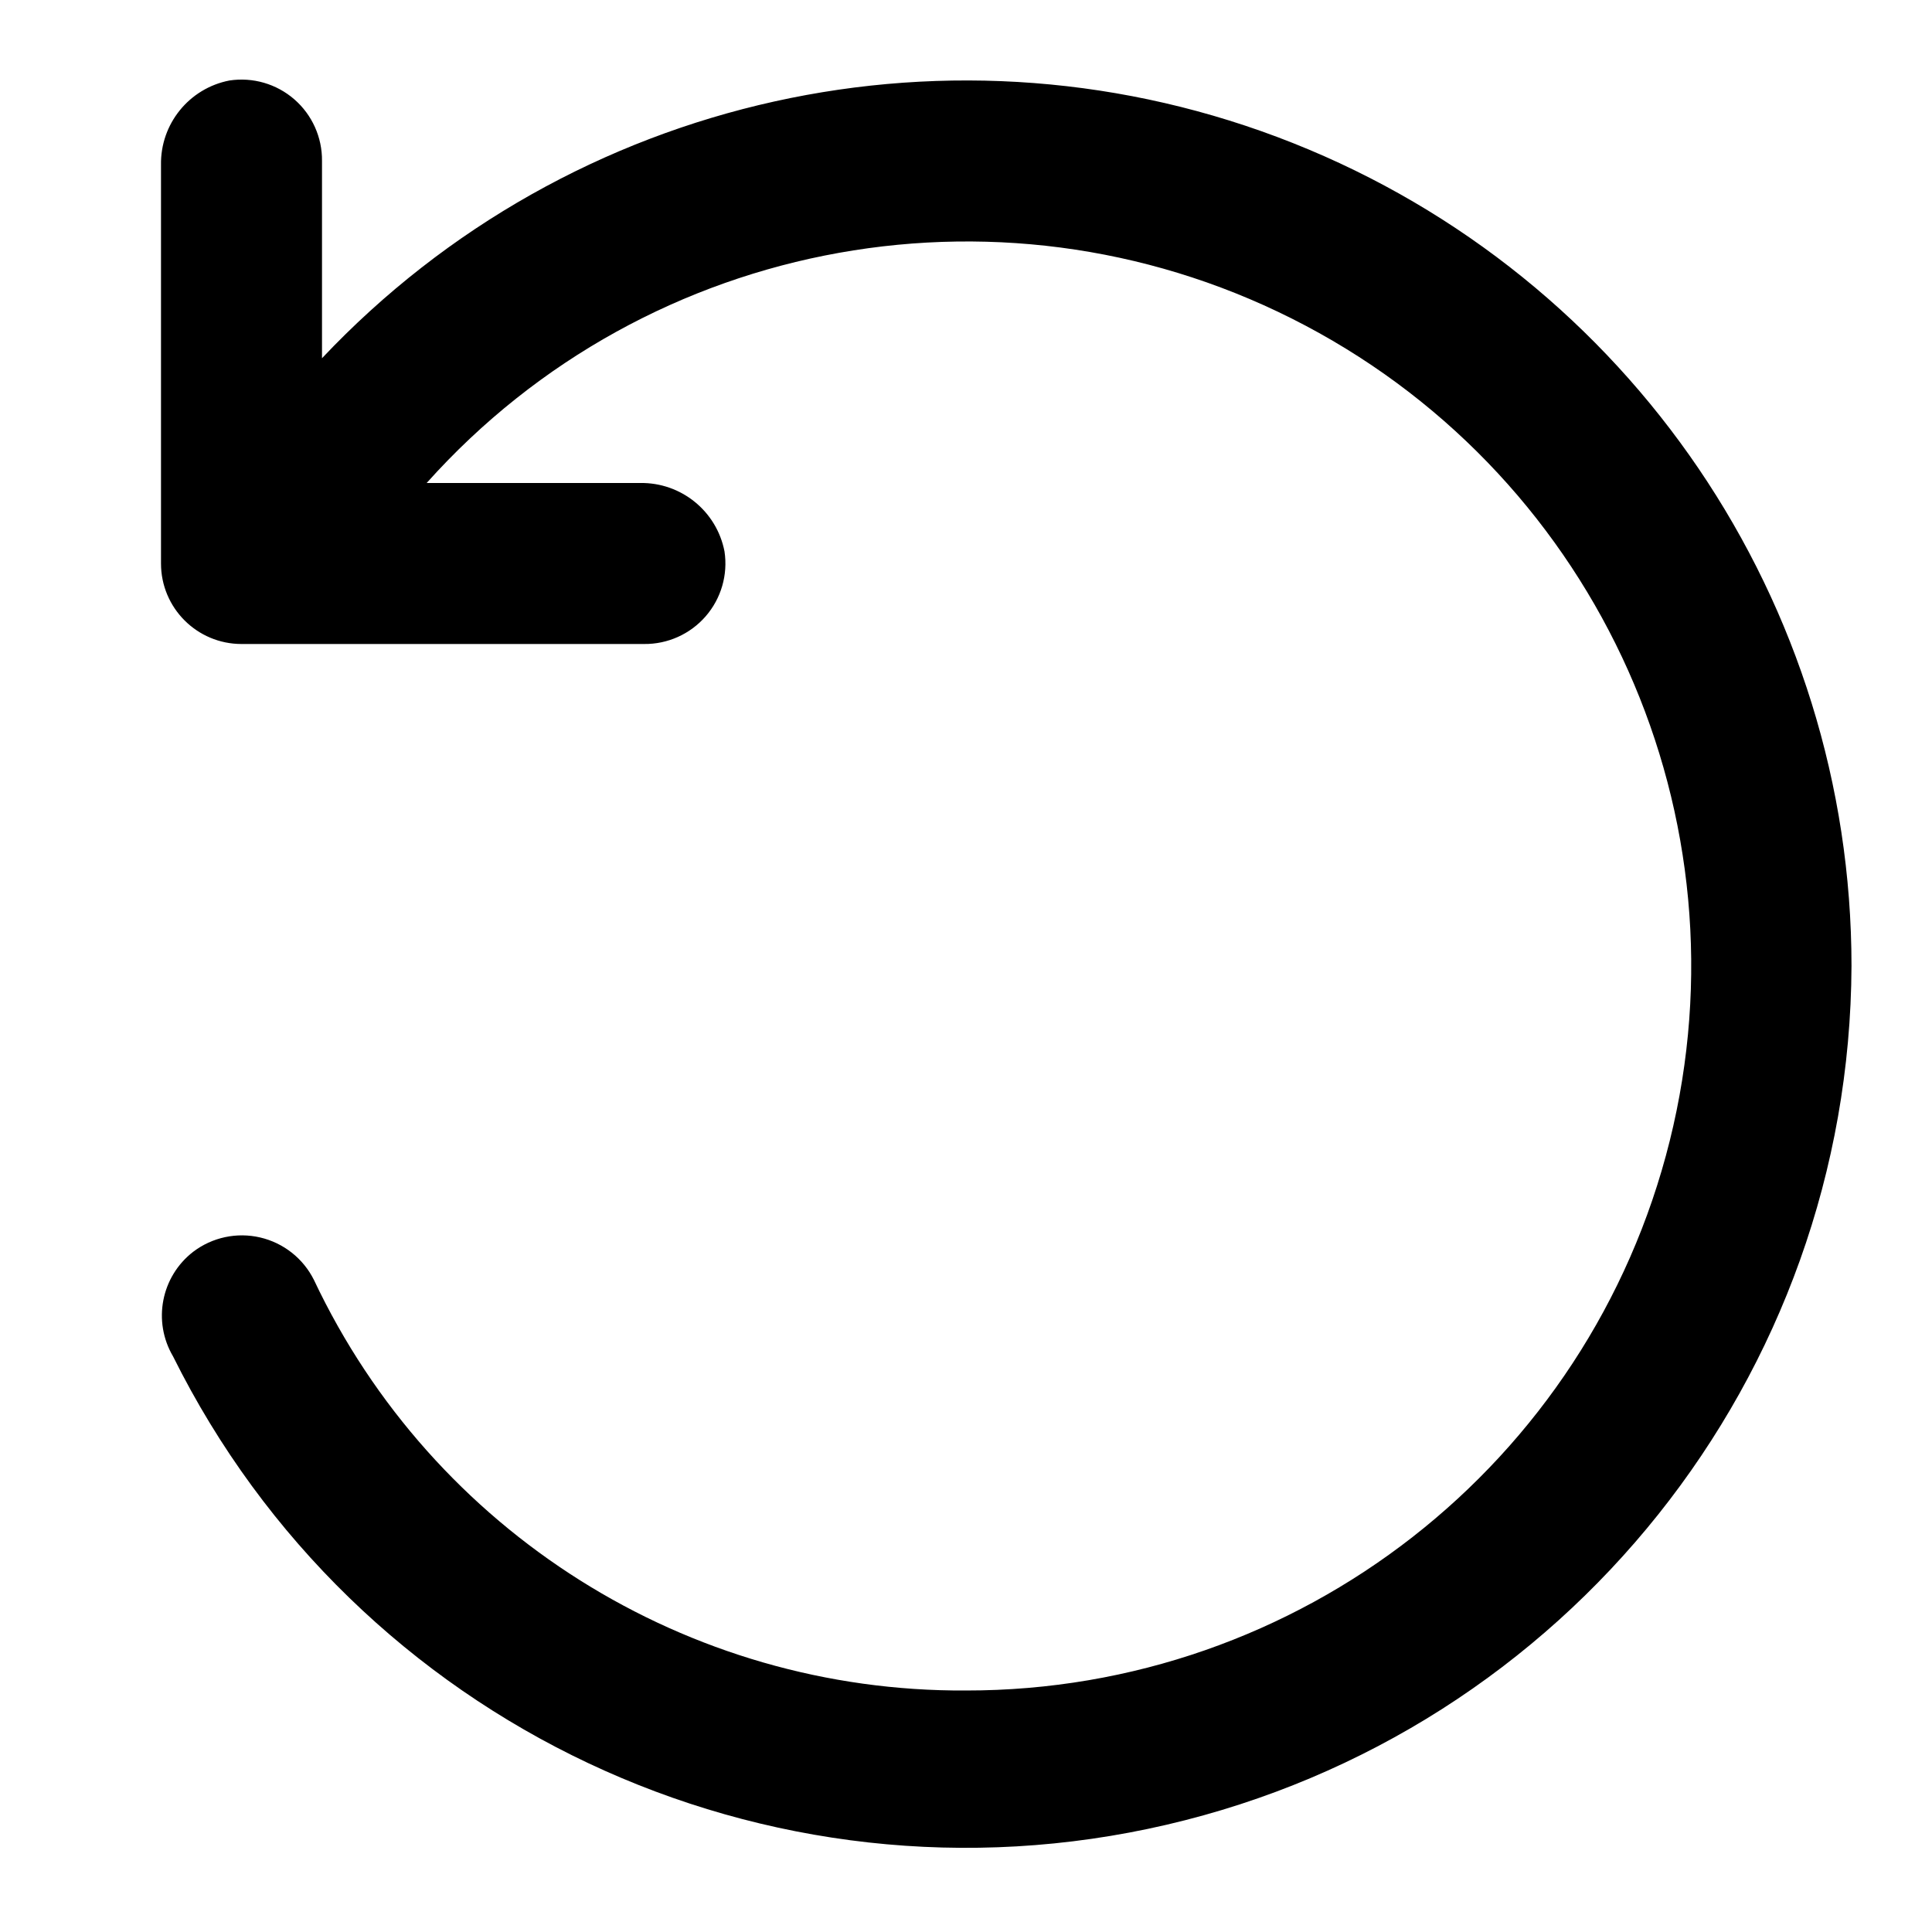
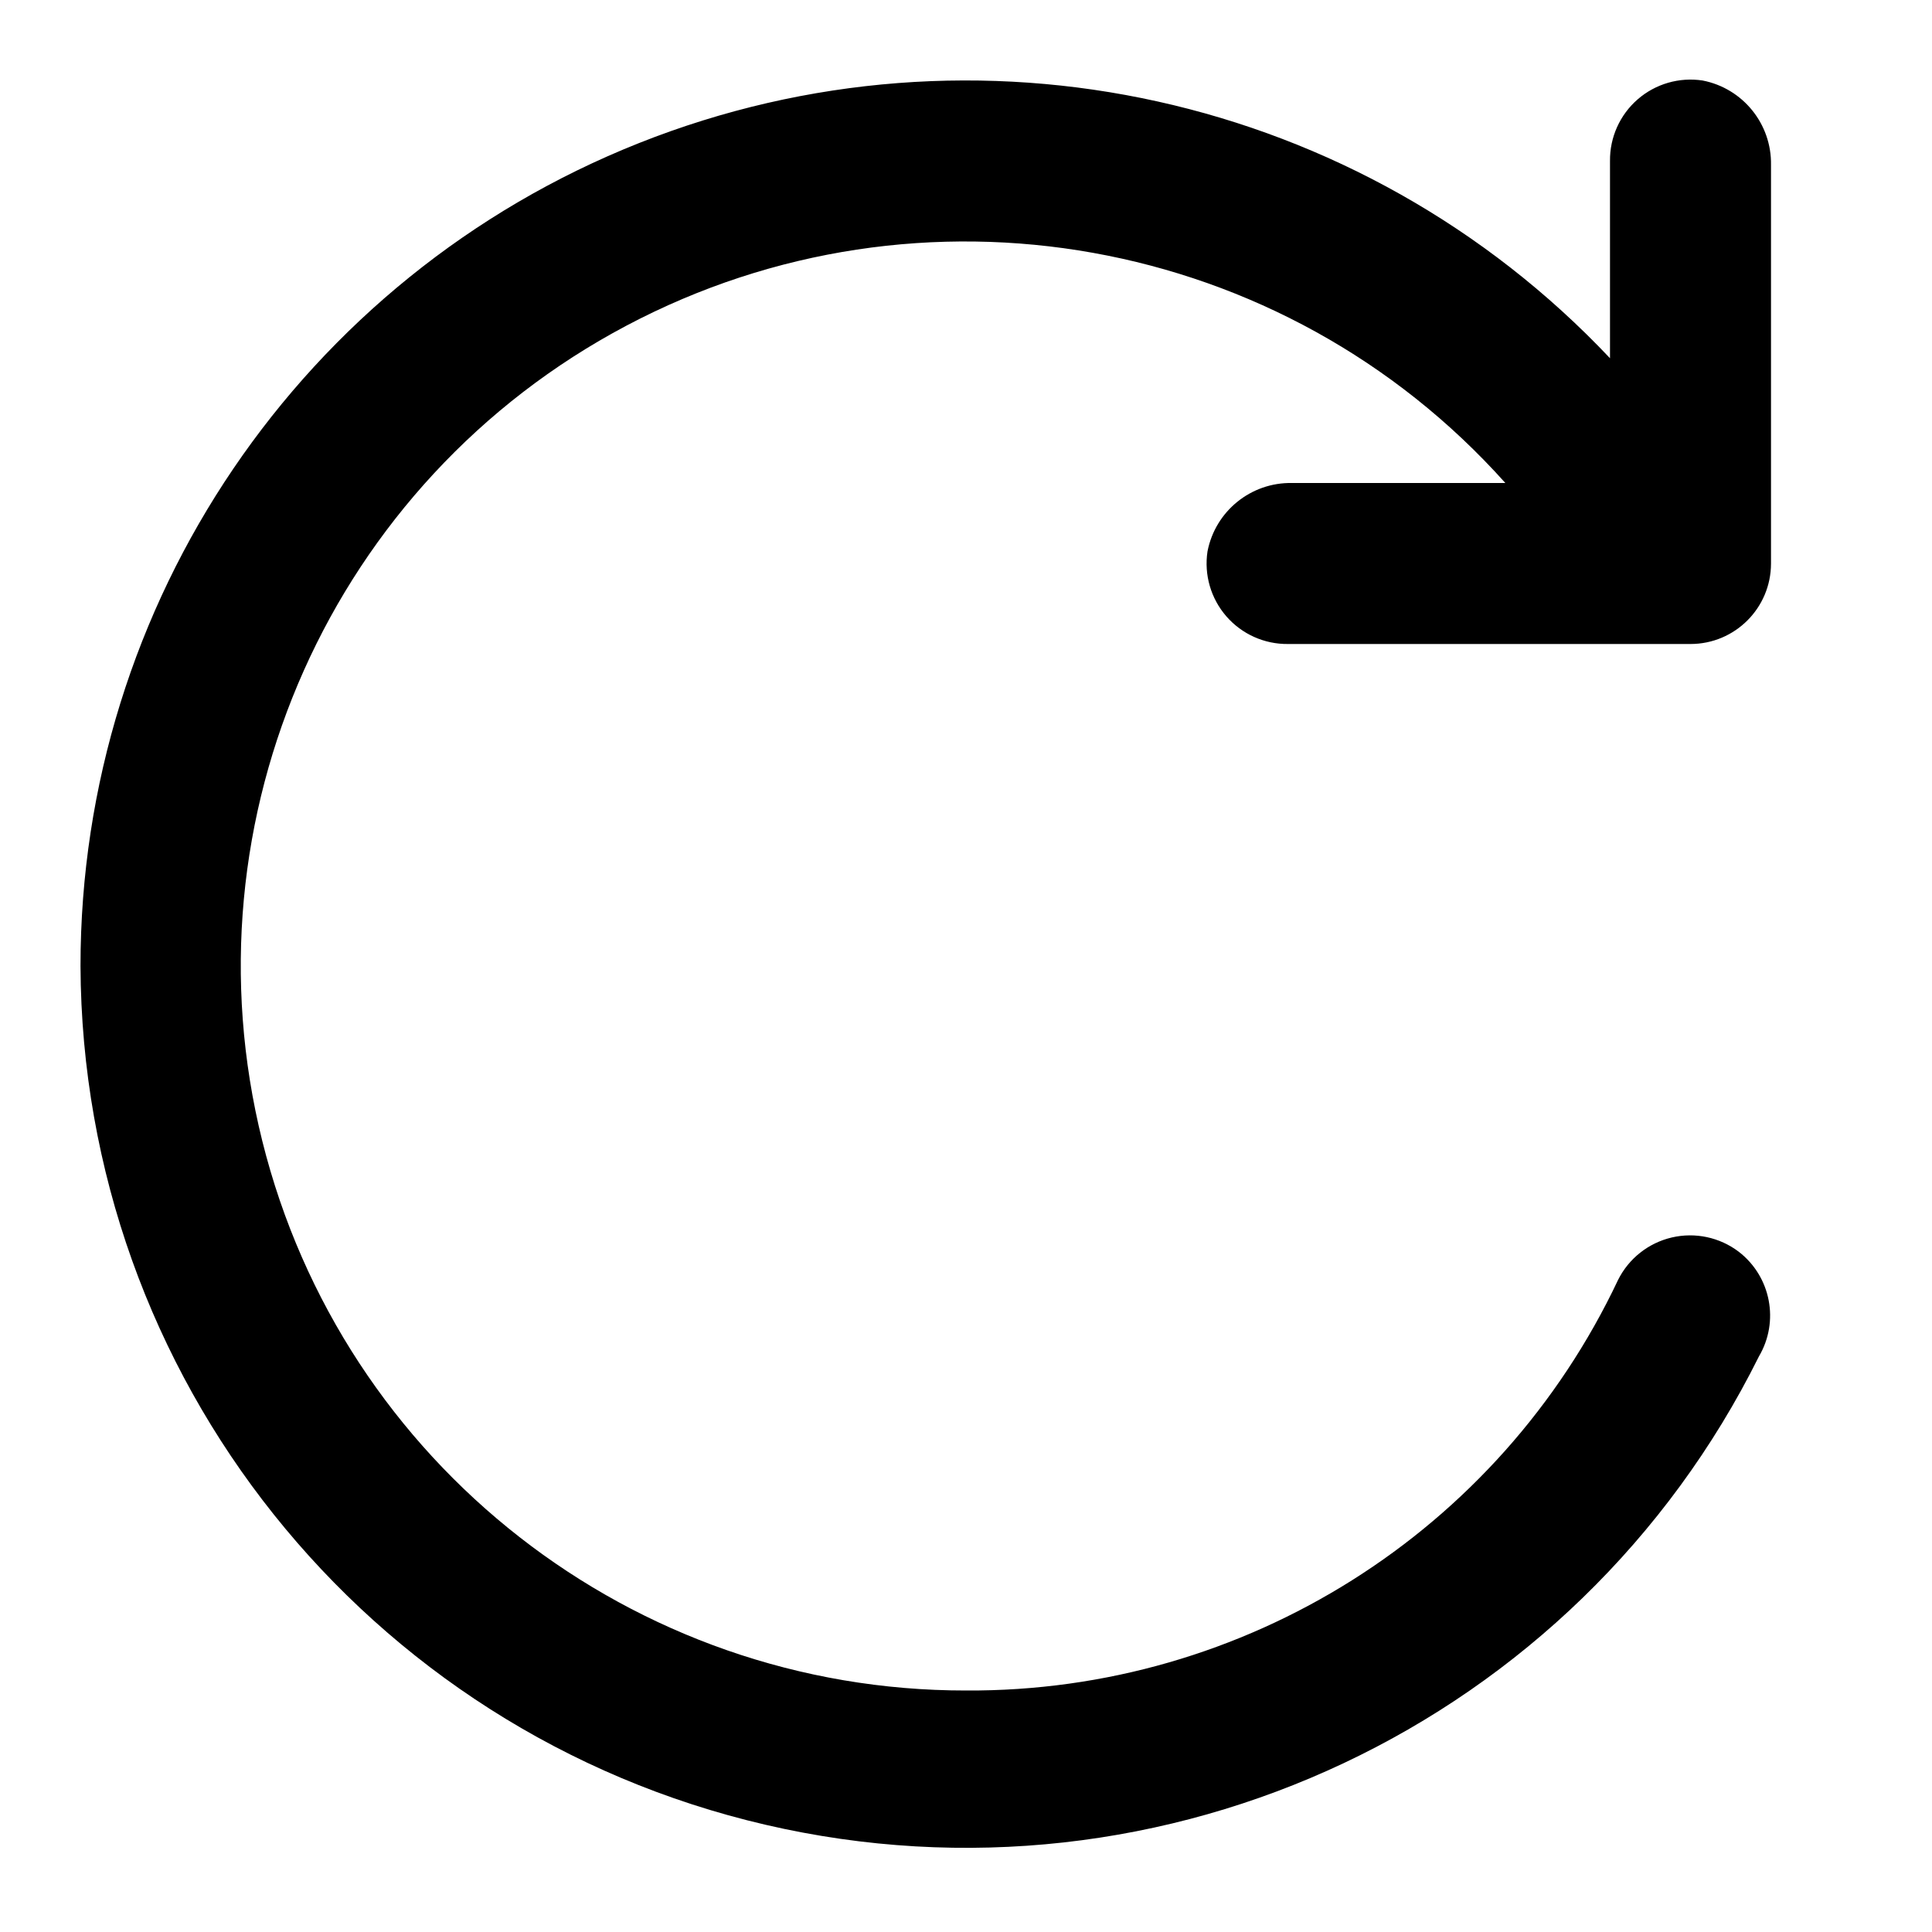
<svg xmlns="http://www.w3.org/2000/svg" width="48" height="48" viewBox="0 0 48 48">
  <g id="Layer_2" data-name="Layer 2">
    <g id="invisible_box" data-name="invisible box">
      <rect width="48" height="48" fill="none" />
    </g>
    <g id="icons_Q2" data-name="icons Q2">
-       <path d="M46,24A22,22,0,0,1,4.3,33.7a2,2,0,0,1,.5-2.6,2,2,0,0,1,3,.7A17.8,17.8,0,0,0,24,42,18,18,0,1,0,10.6,12h5.3A2.1,2.1,0,0,1,18,13.7,2,2,0,0,1,16,16H6a2,2,0,0,1-2-2V4.1A2.1,2.1,0,0,1,5.7,2,2,2,0,0,1,8,4V8.9A22,22,0,0,1,46,24Z" />
+       <path d="M2,24a22,22,0,0,0,41.7,9.7,2,2,0,0,0-.5-2.6,2,2,0,0,0-3,.7A17.8,17.8,0,0,1,24,42,18,18,0,1,1,37.4,12H32.1A2.1,2.1,0,0,0,30,13.7,2,2,0,0,0,32,16H42a2,2,0,0,0,2-2V4.1A2.1,2.1,0,0,0,42.3,2,2,2,0,0,0,40,4V8.9A22,22,0,0,0,2,24Z" />
    </g>
  </g>
</svg>
